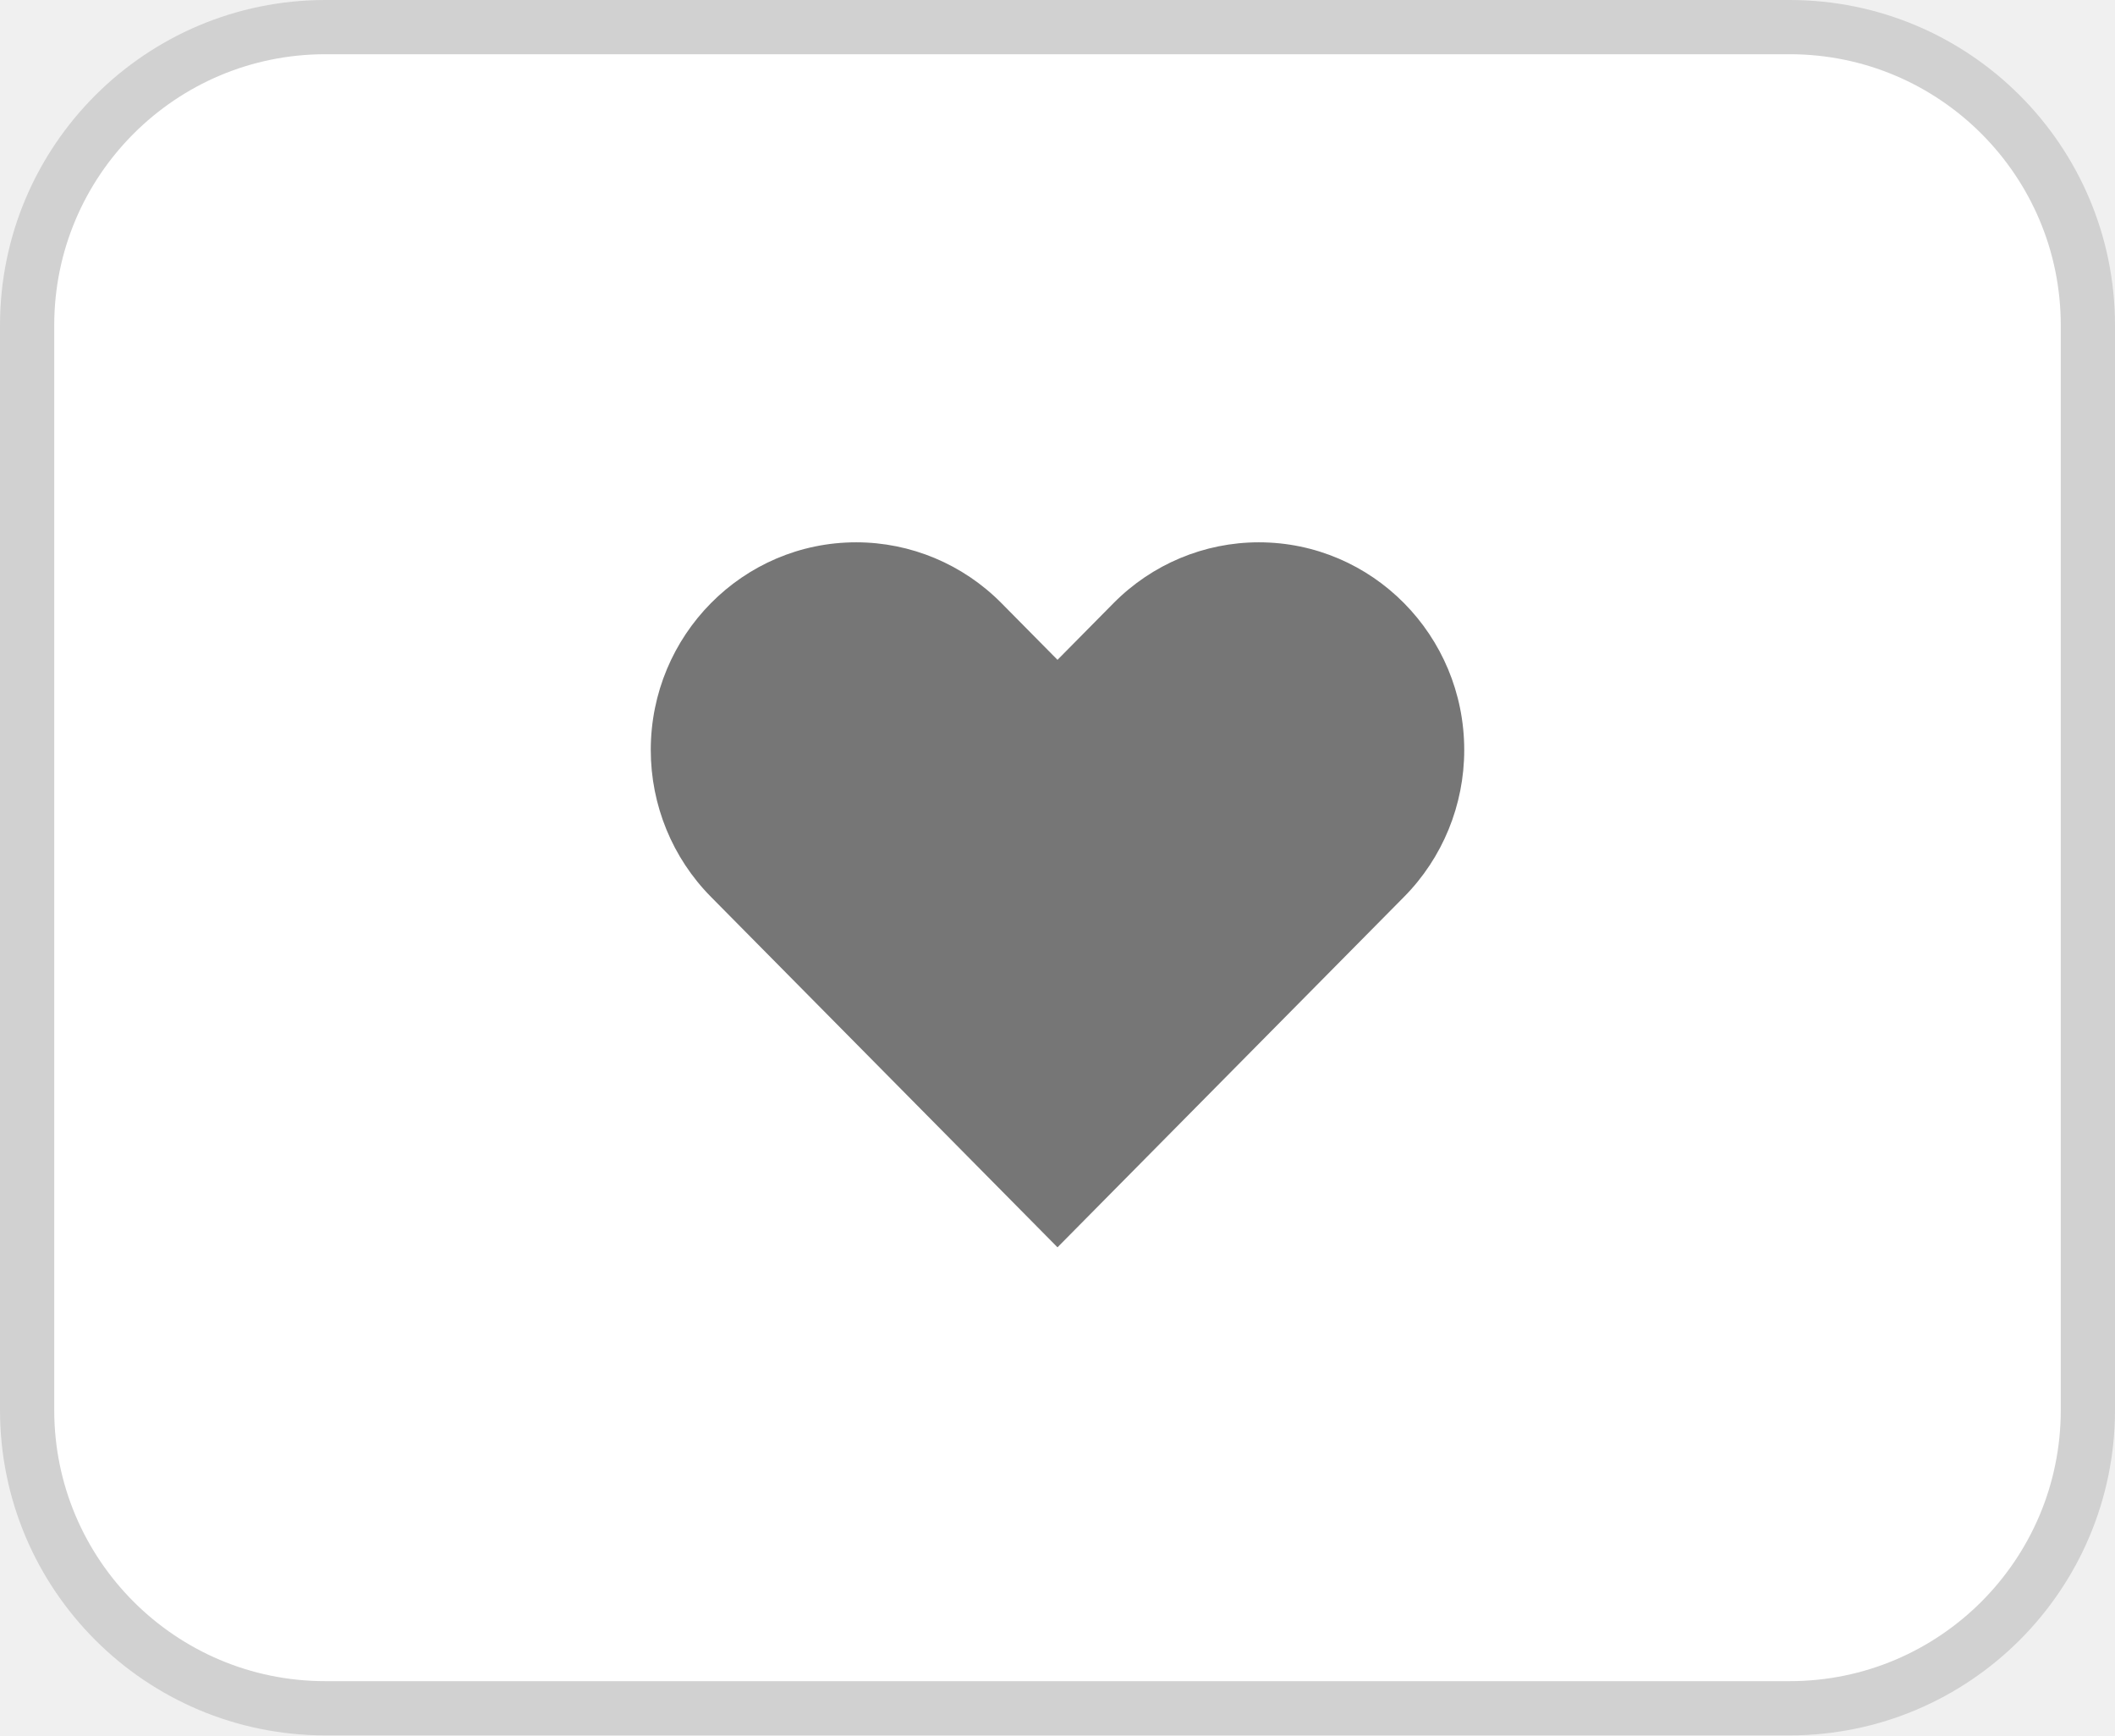
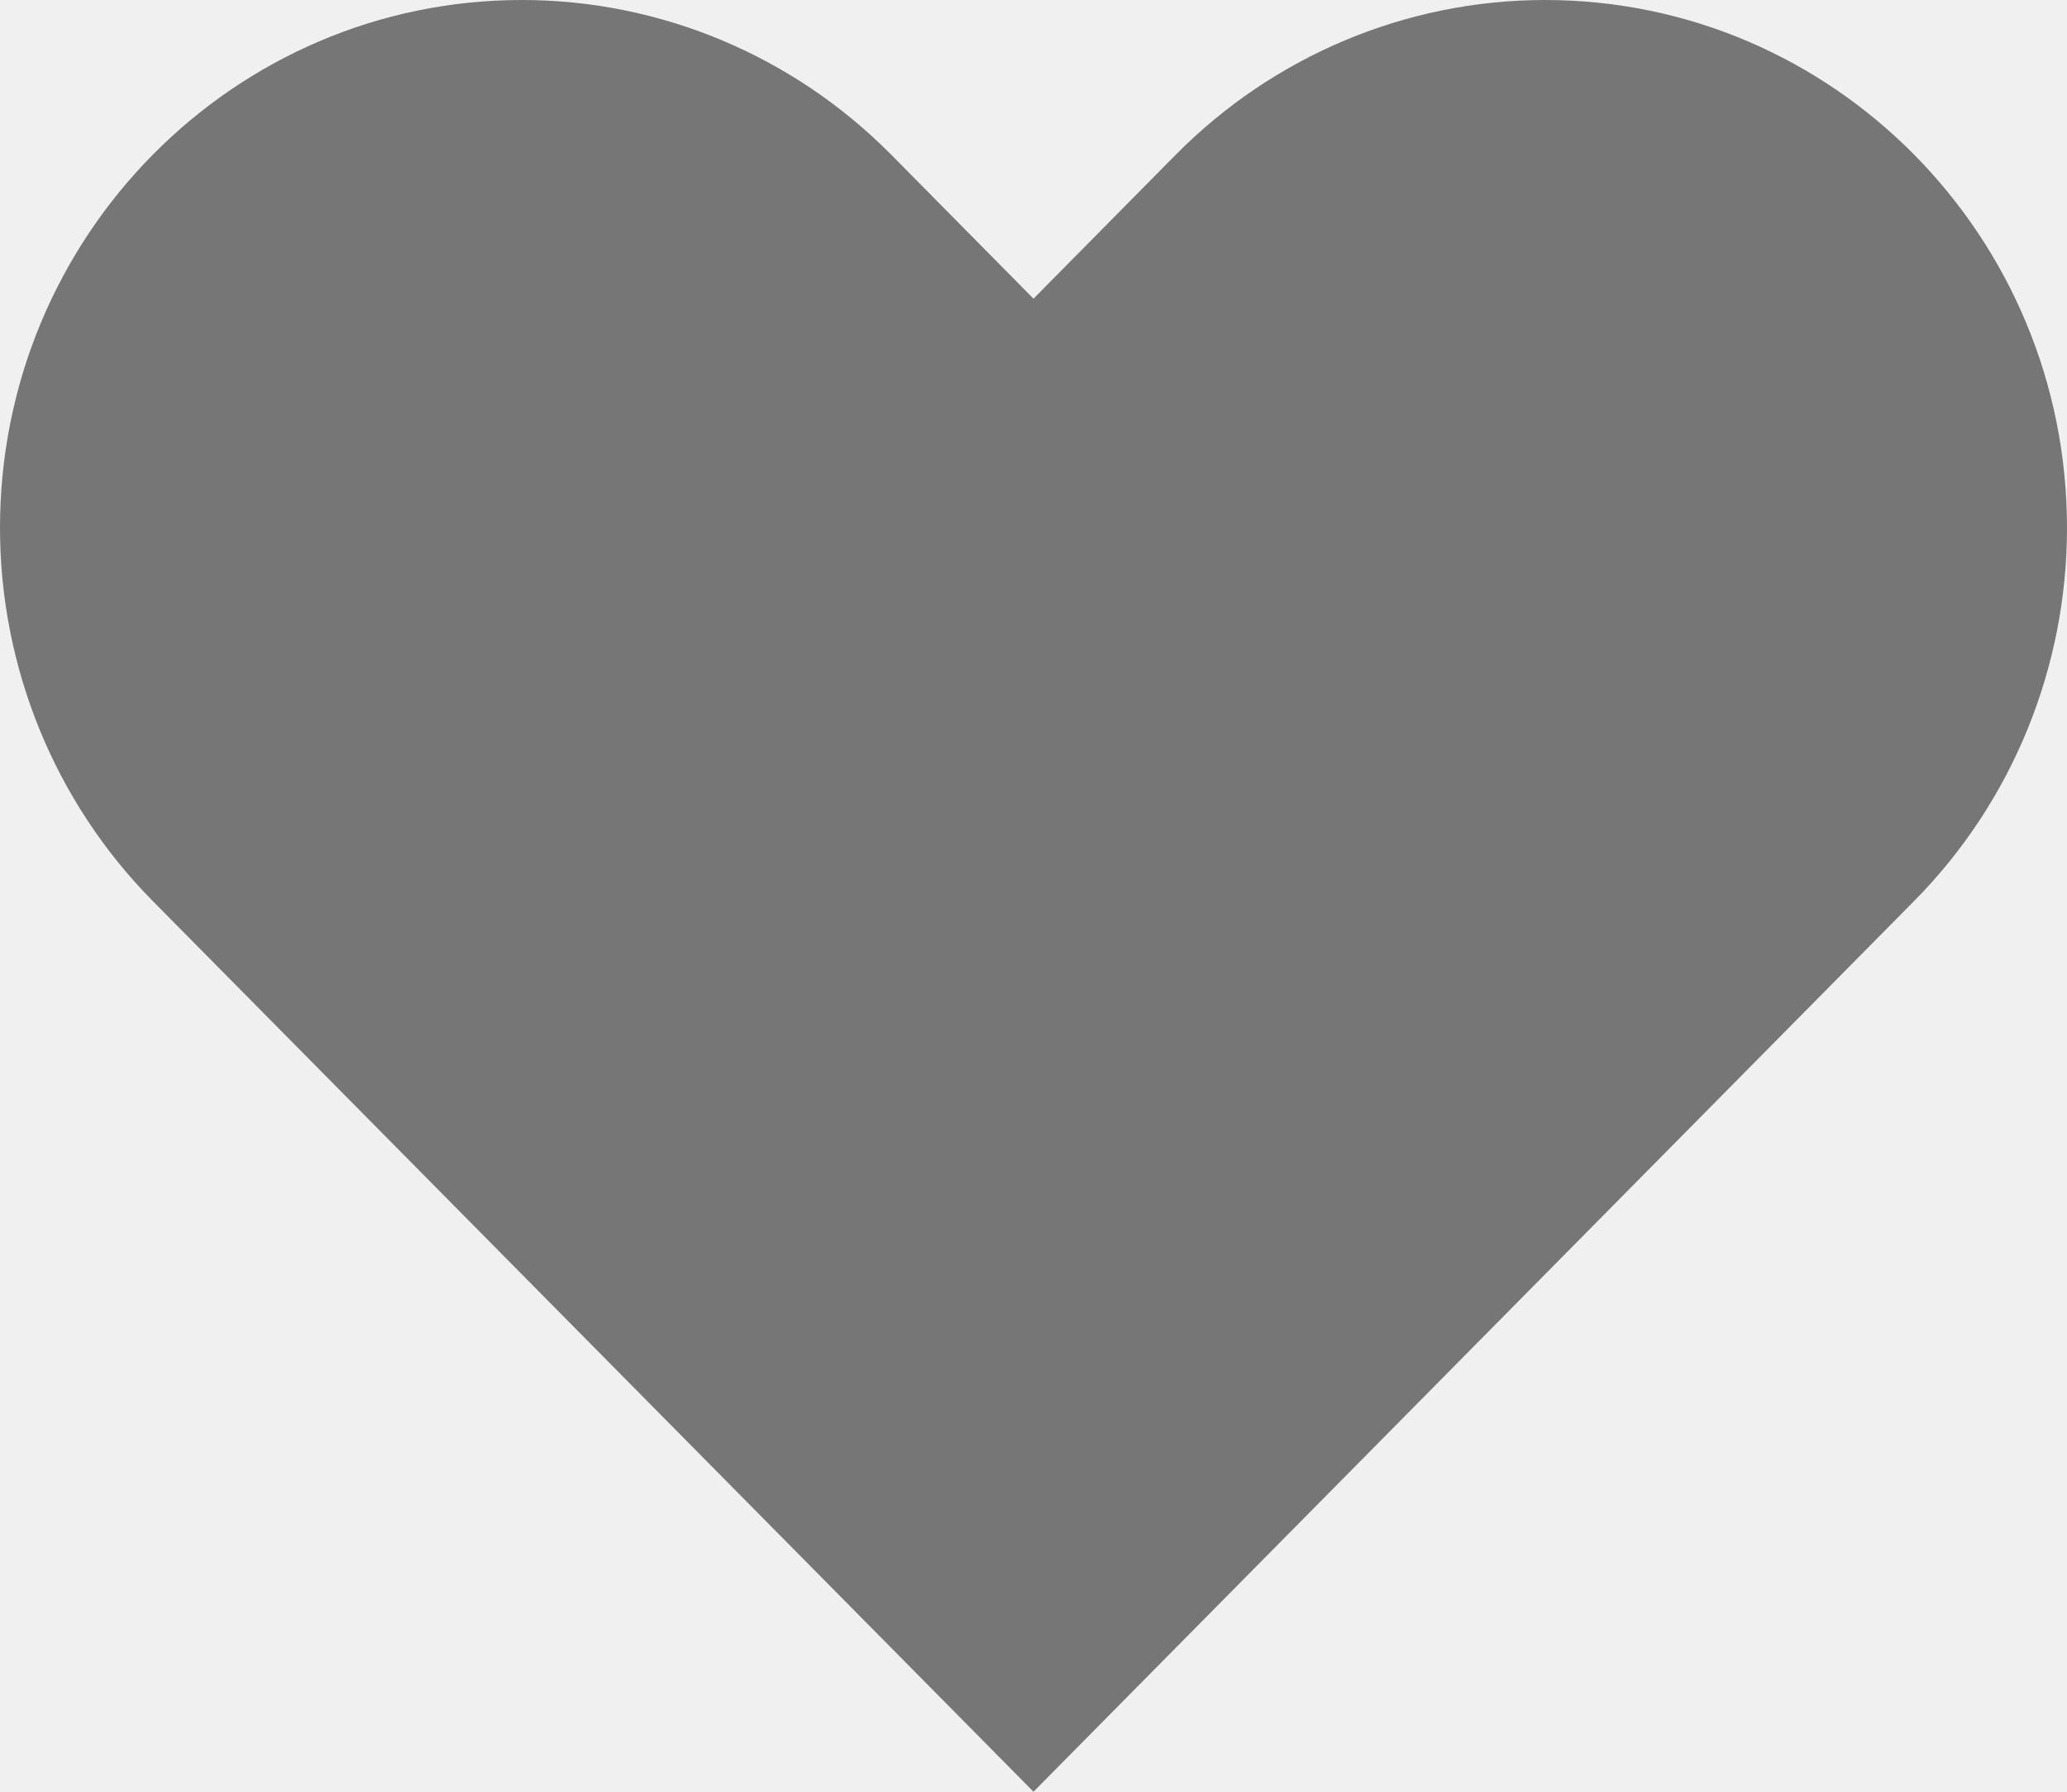
- <svg xmlns="http://www.w3.org/2000/svg" width="39" height="32" viewBox="0 0 39 32" fill="none">
-   <rect x="0.5" y="0.5" width="38" height="31" rx="5.5" fill="white" stroke="#D1D1D1" />
-   <path d="M13.11 16.538L19.5 23L25.89 16.538C26.601 15.82 27 14.846 27 13.83C27 11.715 25.304 10 23.212 10C22.207 10 21.244 10.403 20.533 11.122L19.5 12.167L18.467 11.122C17.756 10.403 16.793 10 15.788 10C13.696 10 12 11.715 12 13.83C12 14.846 12.399 15.82 13.11 16.538Z" fill="#767676" />
+ <svg xmlns="http://www.w3.org/2000/svg" width="15" height="13" viewBox="0 0 15 13" fill="none">
+   <path d="M1.109 6.538L7.5 13L13.89 6.538C14.601 5.82 15 4.846 15 3.83C15 1.715 13.304 0 11.212 0C10.207 0 9.244 0.404 8.533 1.122L7.5 2.167L6.467 1.122C5.756 0.404 4.793 0 3.788 0C1.696 0 0 1.715 0 3.83C0 4.846 0.399 5.82 1.109 6.538Z" fill="#767676" />
</svg>
